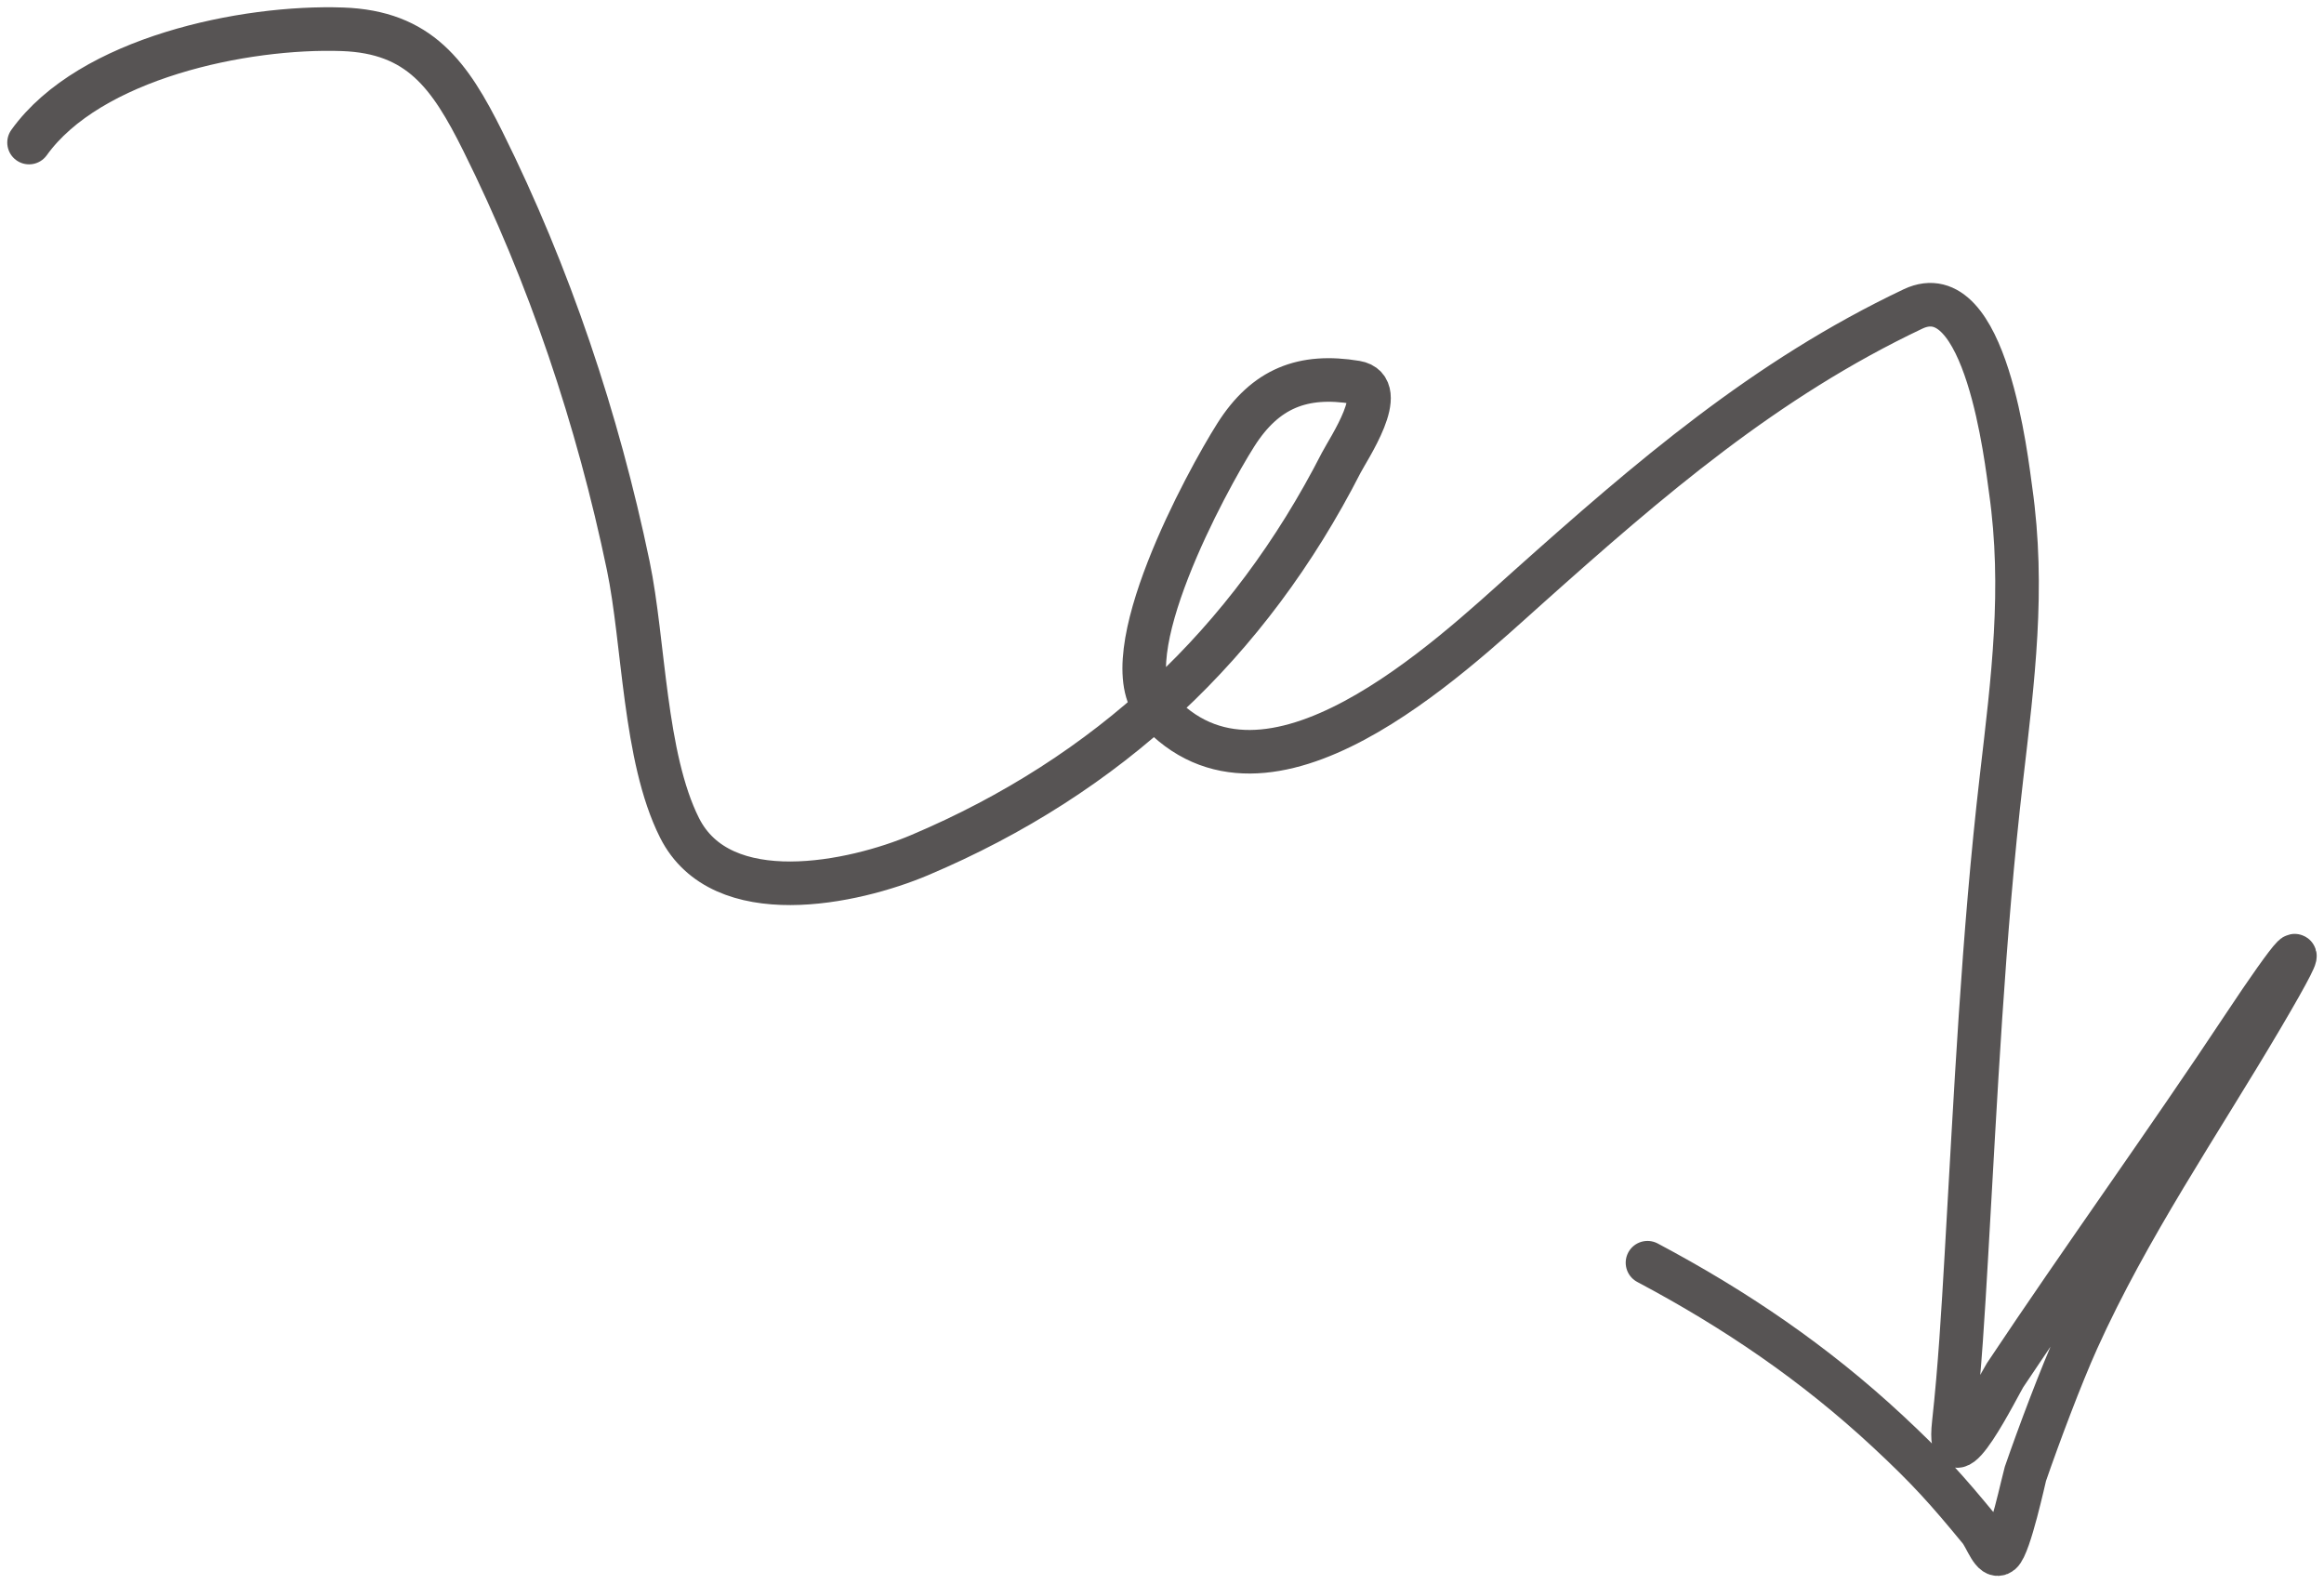
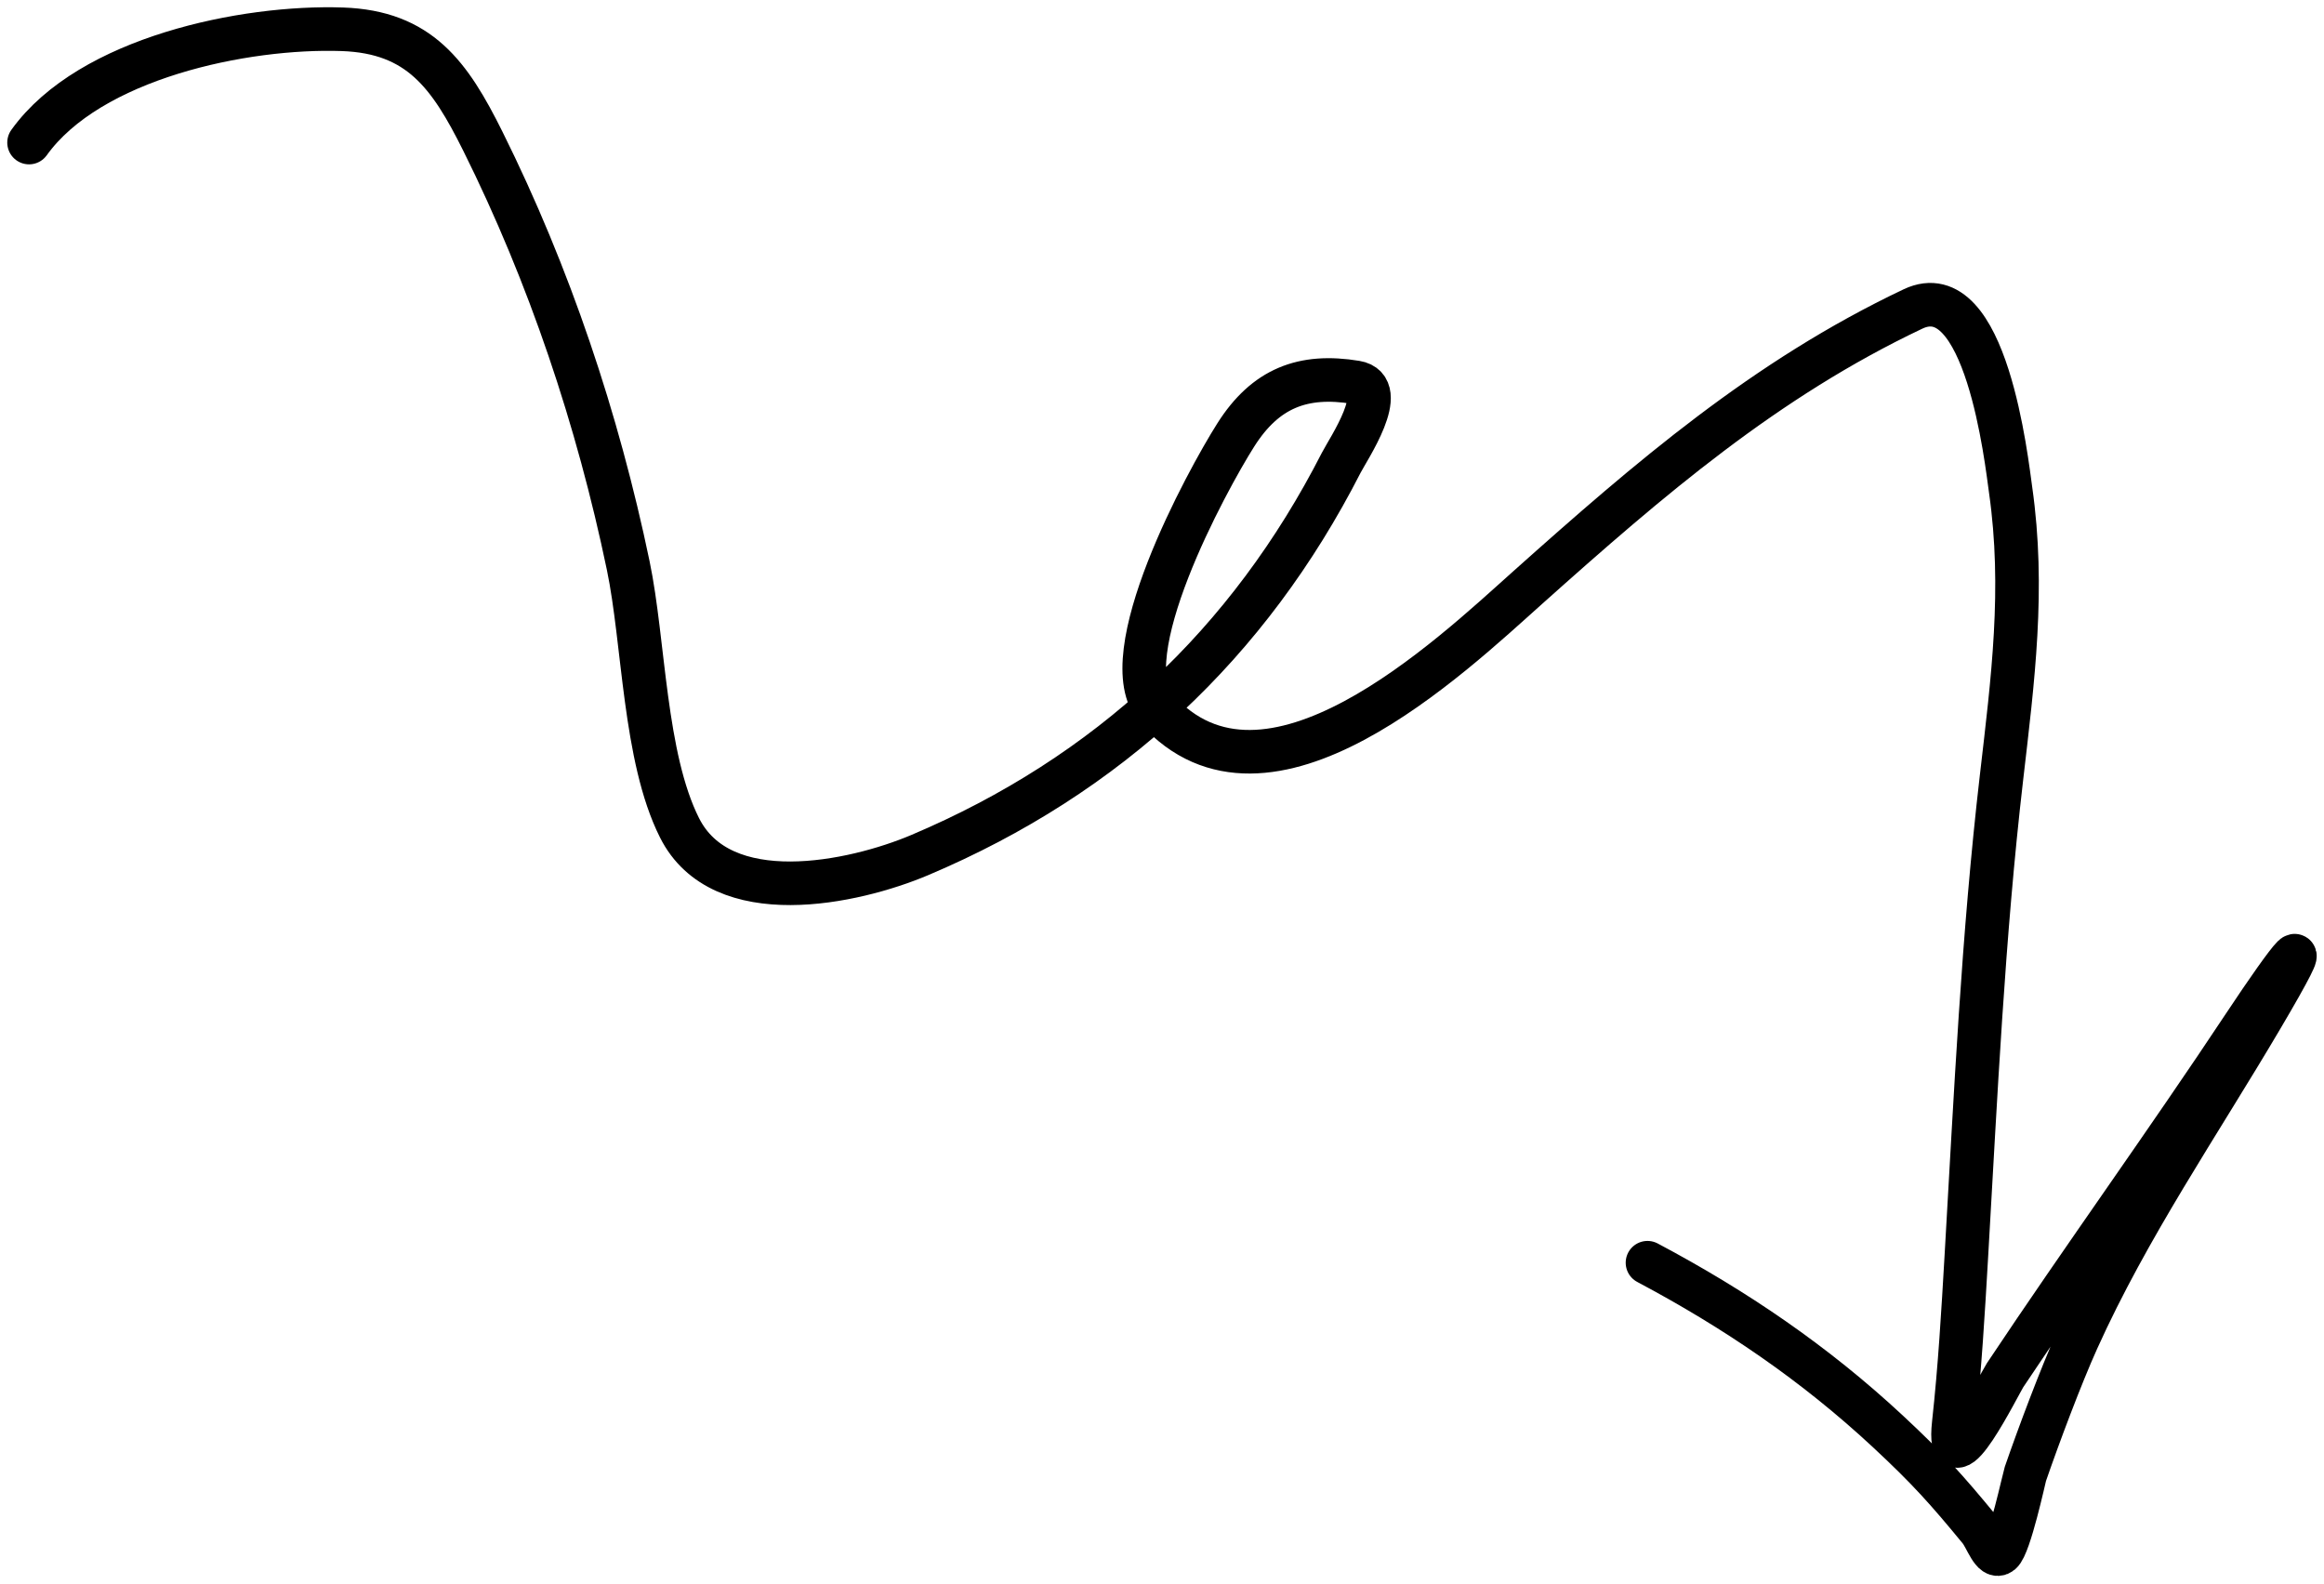
<svg xmlns="http://www.w3.org/2000/svg" width="160" height="109" viewBox="0 0 160 109" fill="none">
-   <path d="M2 9.815C6.184 3.984 16.835 1.785 23.569 2.016C28.878 2.199 30.966 5.147 33.241 9.719C37.825 18.93 41.158 28.889 43.252 38.94C44.351 44.216 44.332 52.115 46.782 56.992C49.674 62.75 58.764 60.798 63.322 58.87C76.298 53.38 85.986 44.292 92.338 31.863C92.814 30.933 95.68 26.713 93.354 26.327C89.704 25.722 87.118 26.73 85.084 29.938C83.074 33.108 76.454 45.264 79.619 48.809C87.207 57.306 99.85 45.213 105.202 40.432C113.57 32.957 121.528 26.096 131.704 21.272C136.743 18.884 138.154 31.826 138.426 33.741C139.393 40.535 138.58 46.791 137.798 53.526C136.528 64.449 136.017 75.48 135.379 86.454C135.155 90.325 134.932 94.155 134.509 98.008C133.992 102.716 137.676 95.232 138.039 94.686C143.437 86.58 149.15 78.688 154.53 70.568C157.678 65.818 159.882 62.979 155.691 70.087C151.372 77.411 146.527 84.461 143.02 92.231C141.887 94.742 140.361 98.815 139.442 101.474C139.355 101.726 138.361 106.407 137.749 106.914C137.197 107.372 136.754 105.879 136.298 105.325C134.046 102.585 132.744 101.123 129.963 98.537C124.927 93.855 119.47 90.146 113.424 86.936" stroke="#575454" stroke-width="3" stroke-linecap="round" />
+   <path d="M2 9.815C6.184 3.984 16.835 1.785 23.569 2.016C28.878 2.199 30.966 5.147 33.241 9.719C37.825 18.93 41.158 28.889 43.252 38.94C44.351 44.216 44.332 52.115 46.782 56.992C49.674 62.75 58.764 60.798 63.322 58.87C76.298 53.38 85.986 44.292 92.338 31.863C92.814 30.933 95.68 26.713 93.354 26.327C89.704 25.722 87.118 26.73 85.084 29.938C83.074 33.108 76.454 45.264 79.619 48.809C87.207 57.306 99.85 45.213 105.202 40.432C113.57 32.957 121.528 26.096 131.704 21.272C136.743 18.884 138.154 31.826 138.426 33.741C139.393 40.535 138.58 46.791 137.798 53.526C136.528 64.449 136.017 75.48 135.379 86.454C135.155 90.325 134.932 94.155 134.509 98.008C133.992 102.716 137.676 95.232 138.039 94.686C143.437 86.58 149.15 78.688 154.53 70.568C157.678 65.818 159.882 62.979 155.691 70.087C151.372 77.411 146.527 84.461 143.02 92.231C141.887 94.742 140.361 98.815 139.442 101.474C139.355 101.726 138.361 106.407 137.749 106.914C137.197 107.372 136.754 105.879 136.298 105.325C134.046 102.585 132.744 101.123 129.963 98.537C124.927 93.855 119.47 90.146 113.424 86.936" stroke="#000000" stroke-width="3" stroke-linecap="round" />
</svg>
